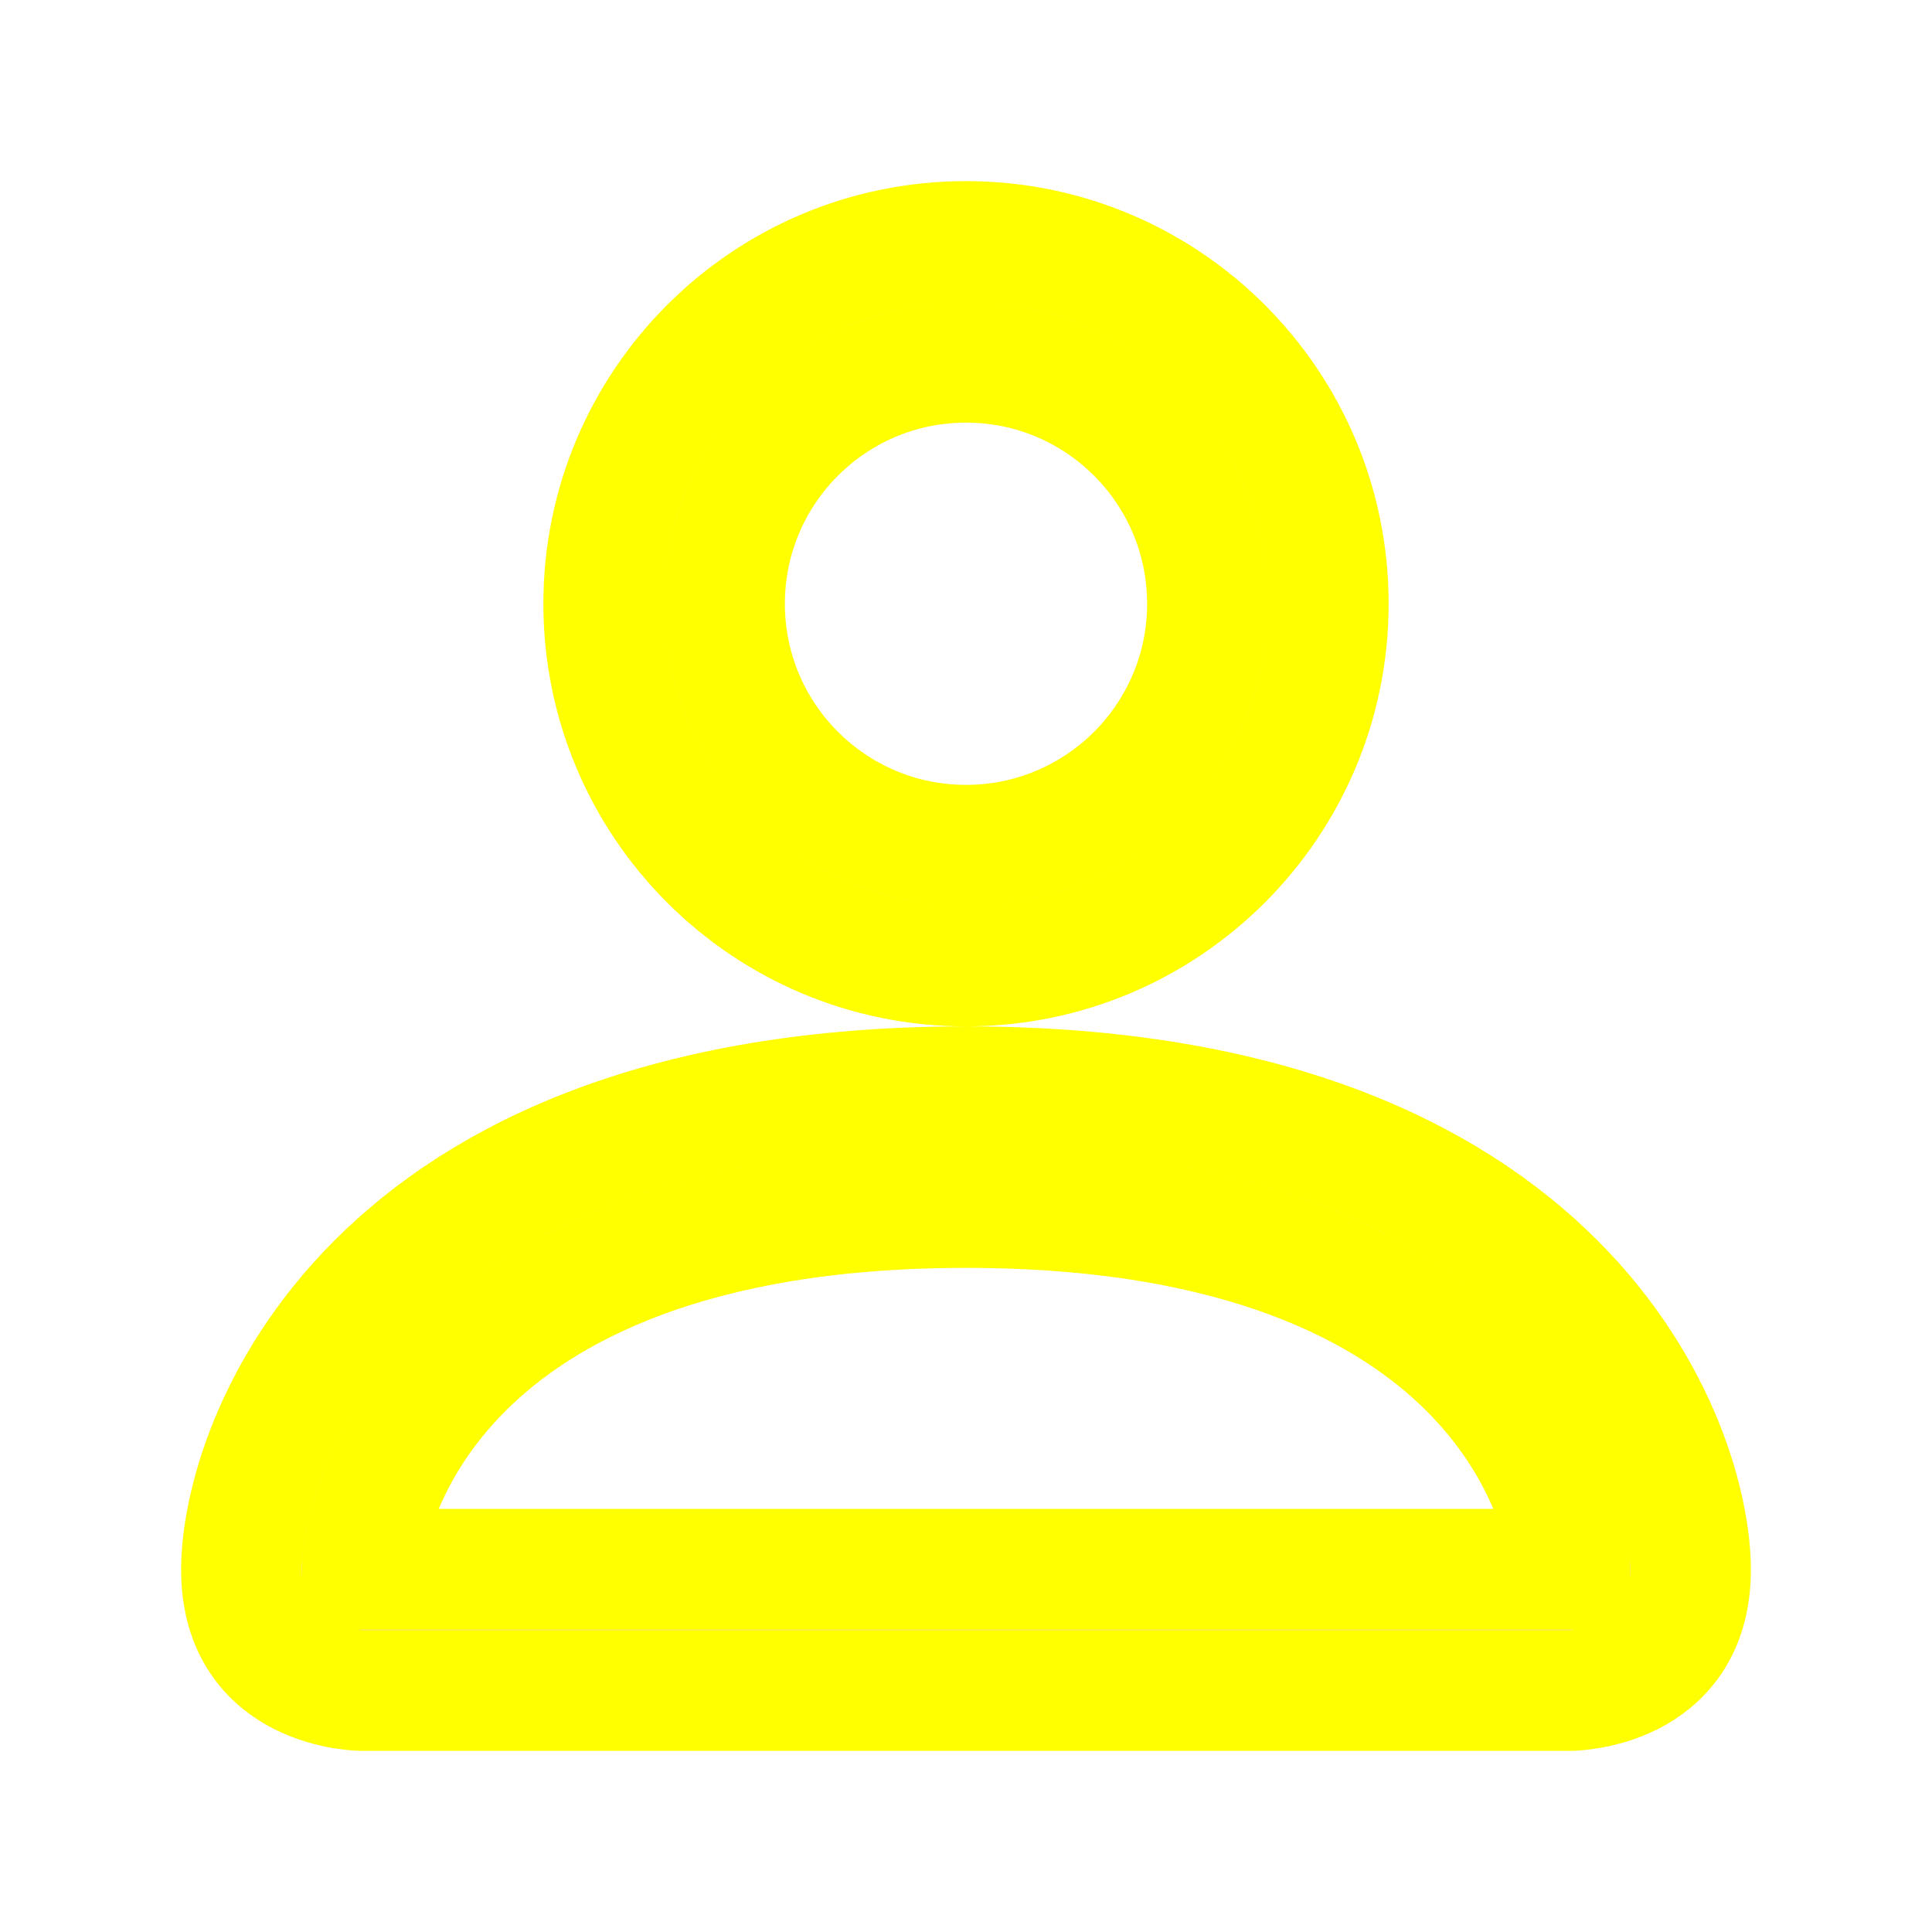
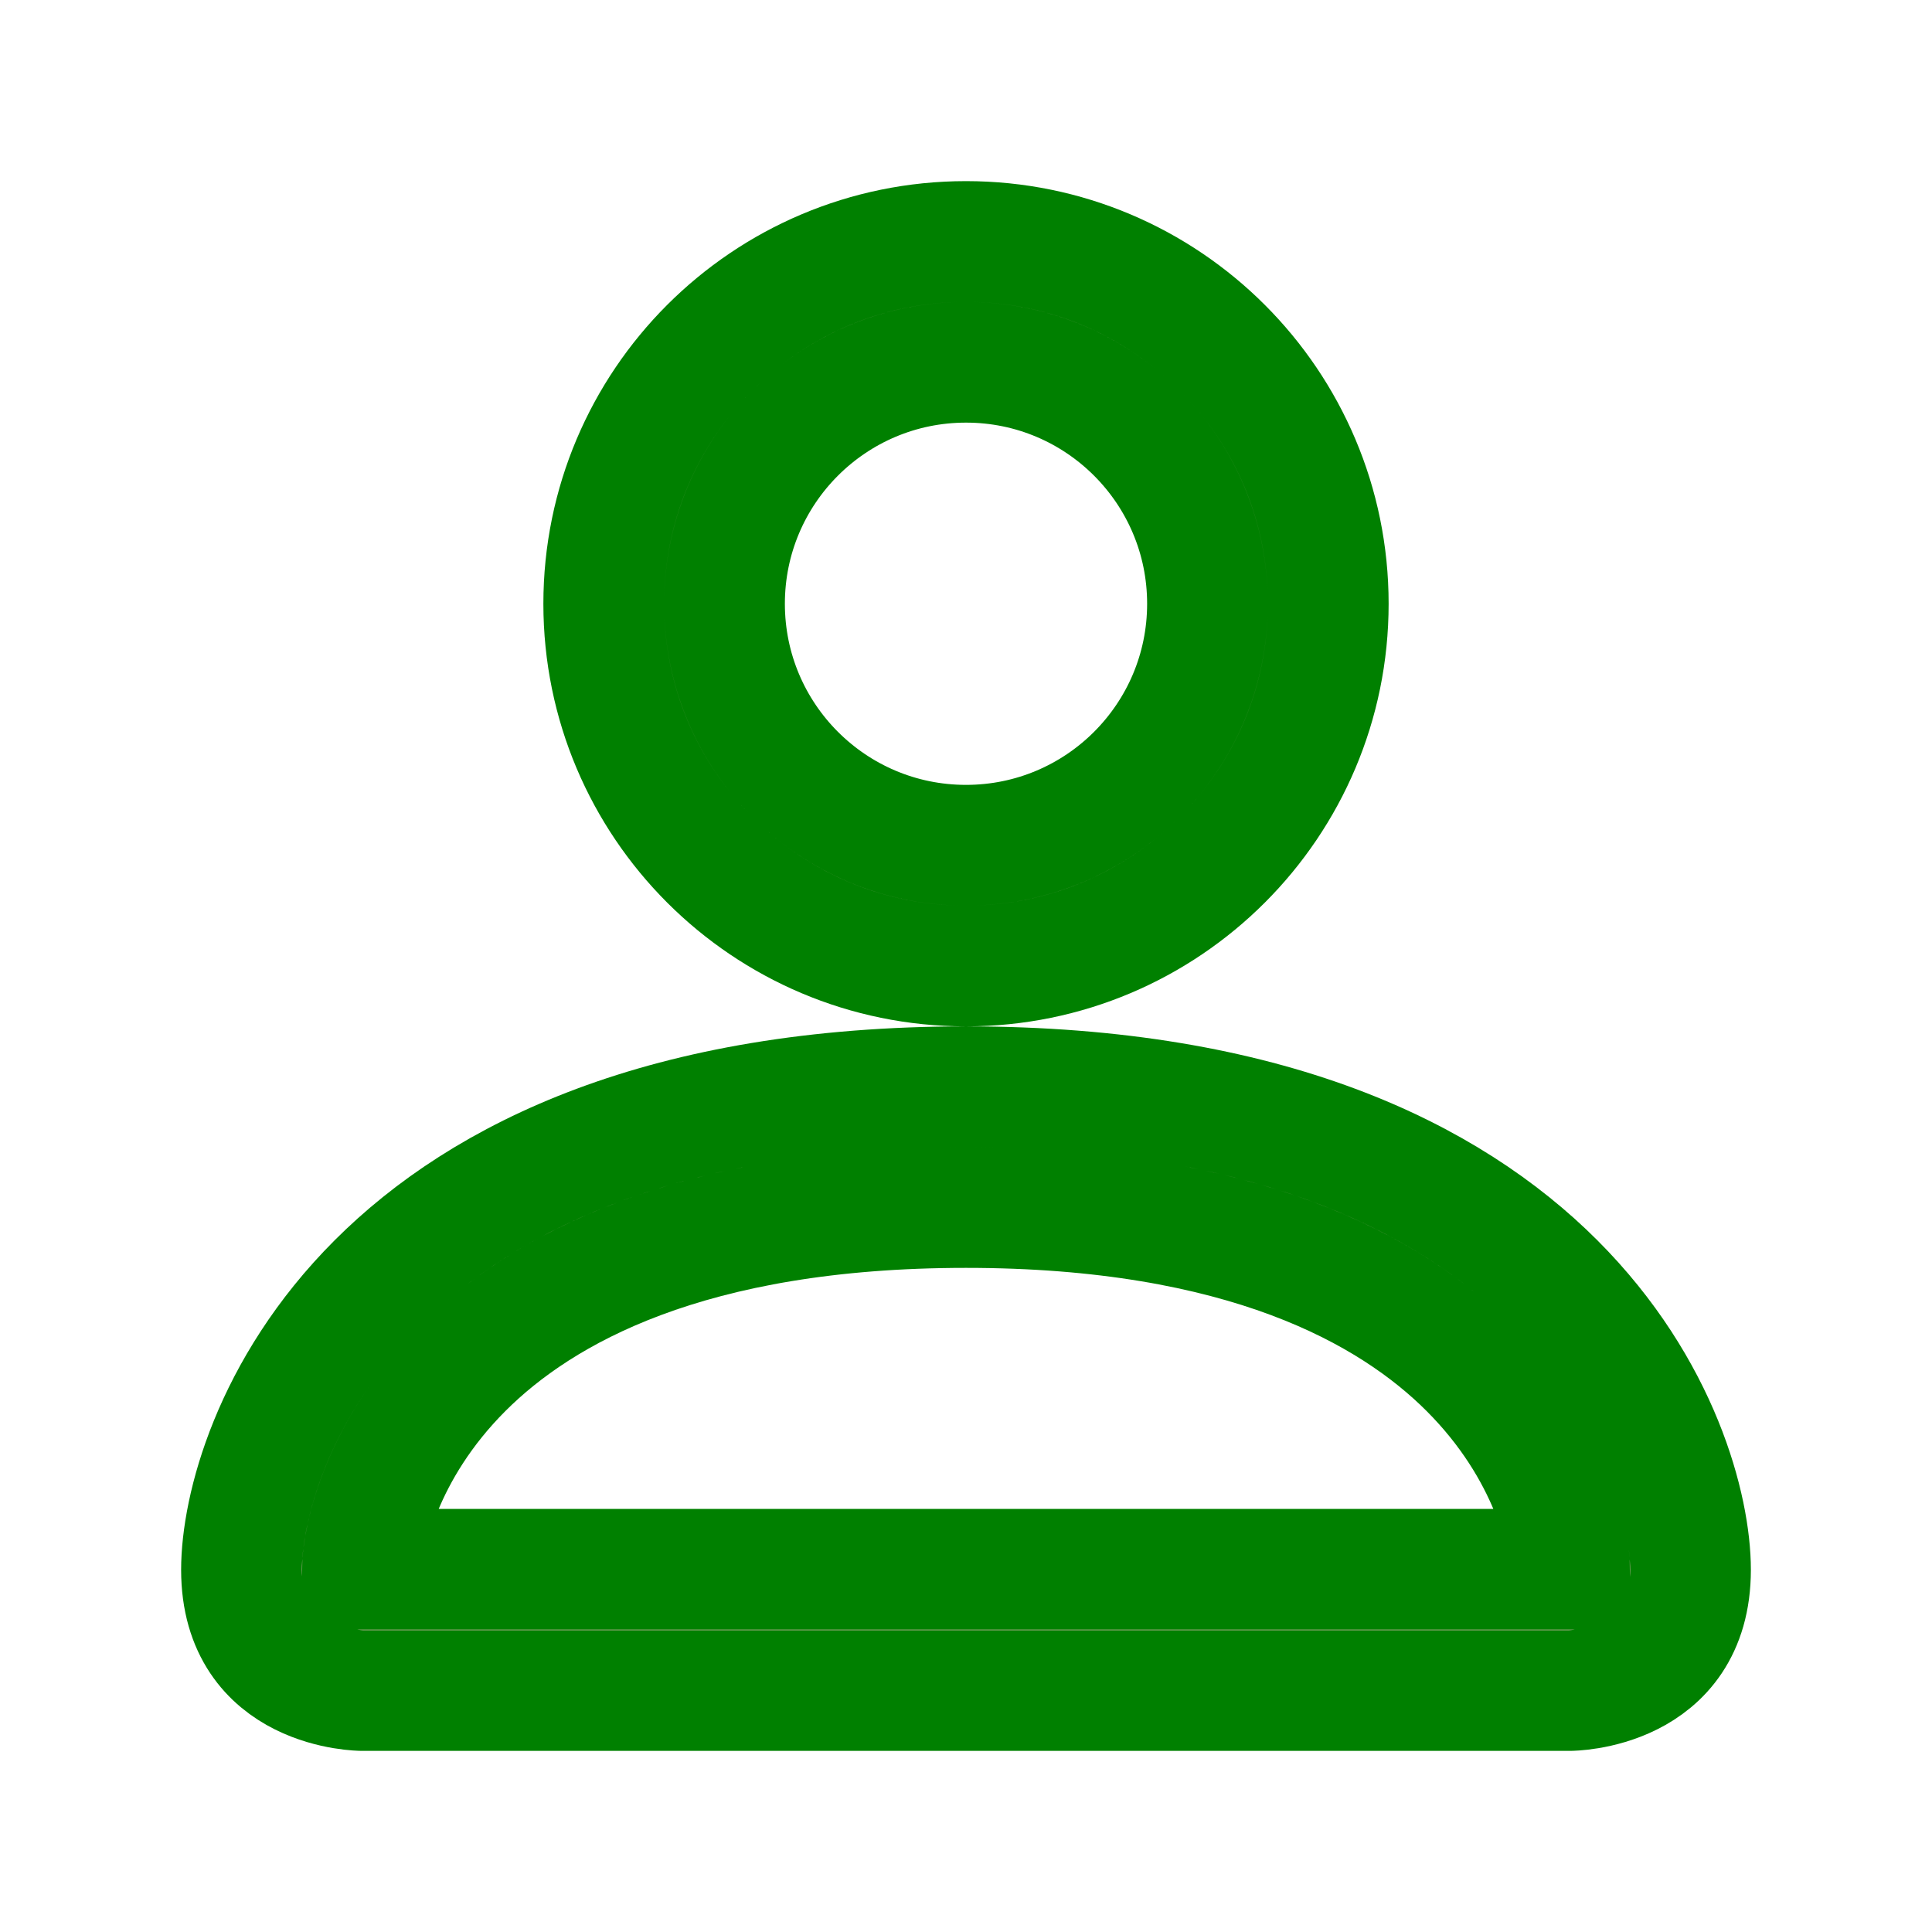
<svg xmlns="http://www.w3.org/2000/svg" width="16" height="16" class="bi bi-person" viewBox="0 0 16 16">
-   <path d="M8 8a3 3 0 1 0 0-6 3 3 0 0 0 0 6Zm2-3a2 2 0 1 1-4 0 2 2 0 0 1 4 0Zm4 8c0 1-1 1-1 1H3s-1 0-1-1 1-4 6-4 6 3 6 4Zm-1-.004c-.001-.246-.154-.986-.832-1.664C11.516 10.68 10.289 10 8 10c-2.29 0-3.516.68-4.168 1.332-.678.678-.83 1.418-.832 1.664h10Z" fill="pink" stroke="yellow" stroke-width="1" />
+   <path d="M8 8a3 3 0 1 0 0-6 3 3 0 0 0 0 6Zm2-3a2 2 0 1 1-4 0 2 2 0 0 1 4 0Zm4 8c0 1-1 1-1 1H3s-1 0-1-1 1-4 6-4 6 3 6 4Zm-1-.004c-.001-.246-.154-.986-.832-1.664C11.516 10.68 10.289 10 8 10c-2.29 0-3.516.68-4.168 1.332-.678.678-.83 1.418-.832 1.664h10Z" fill="pink" stroke="green" stroke-width="1" />
</svg>
